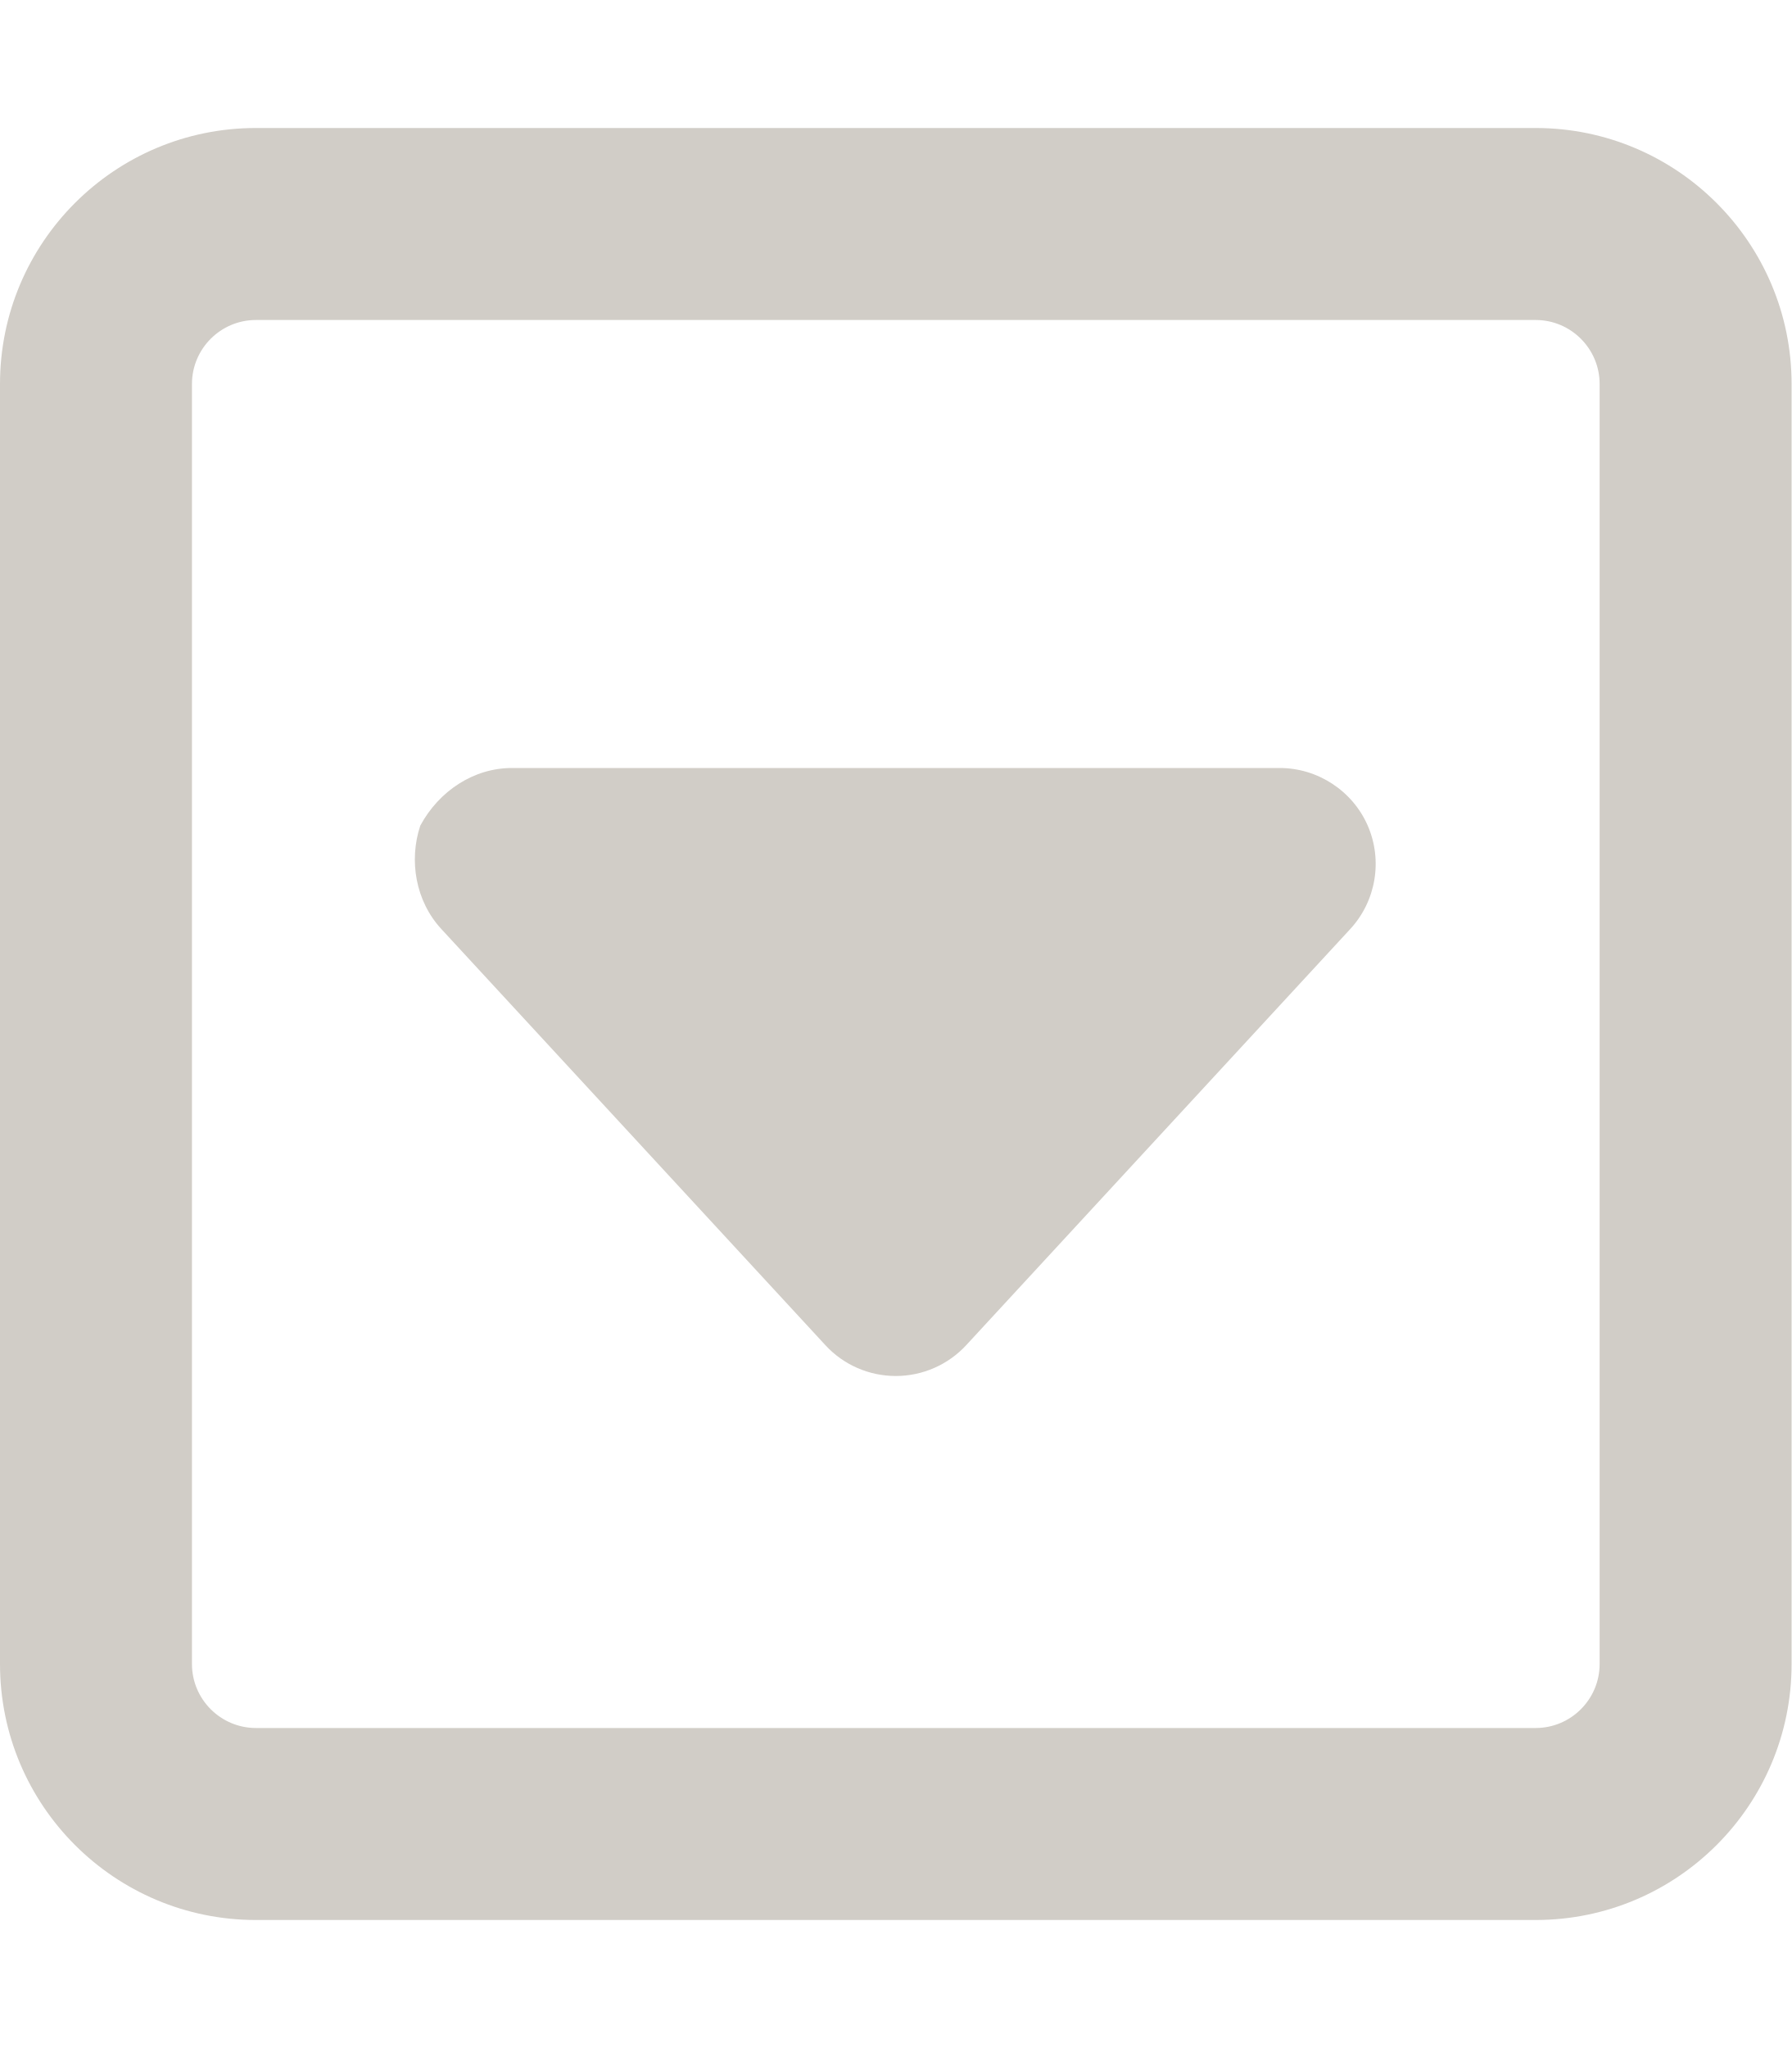
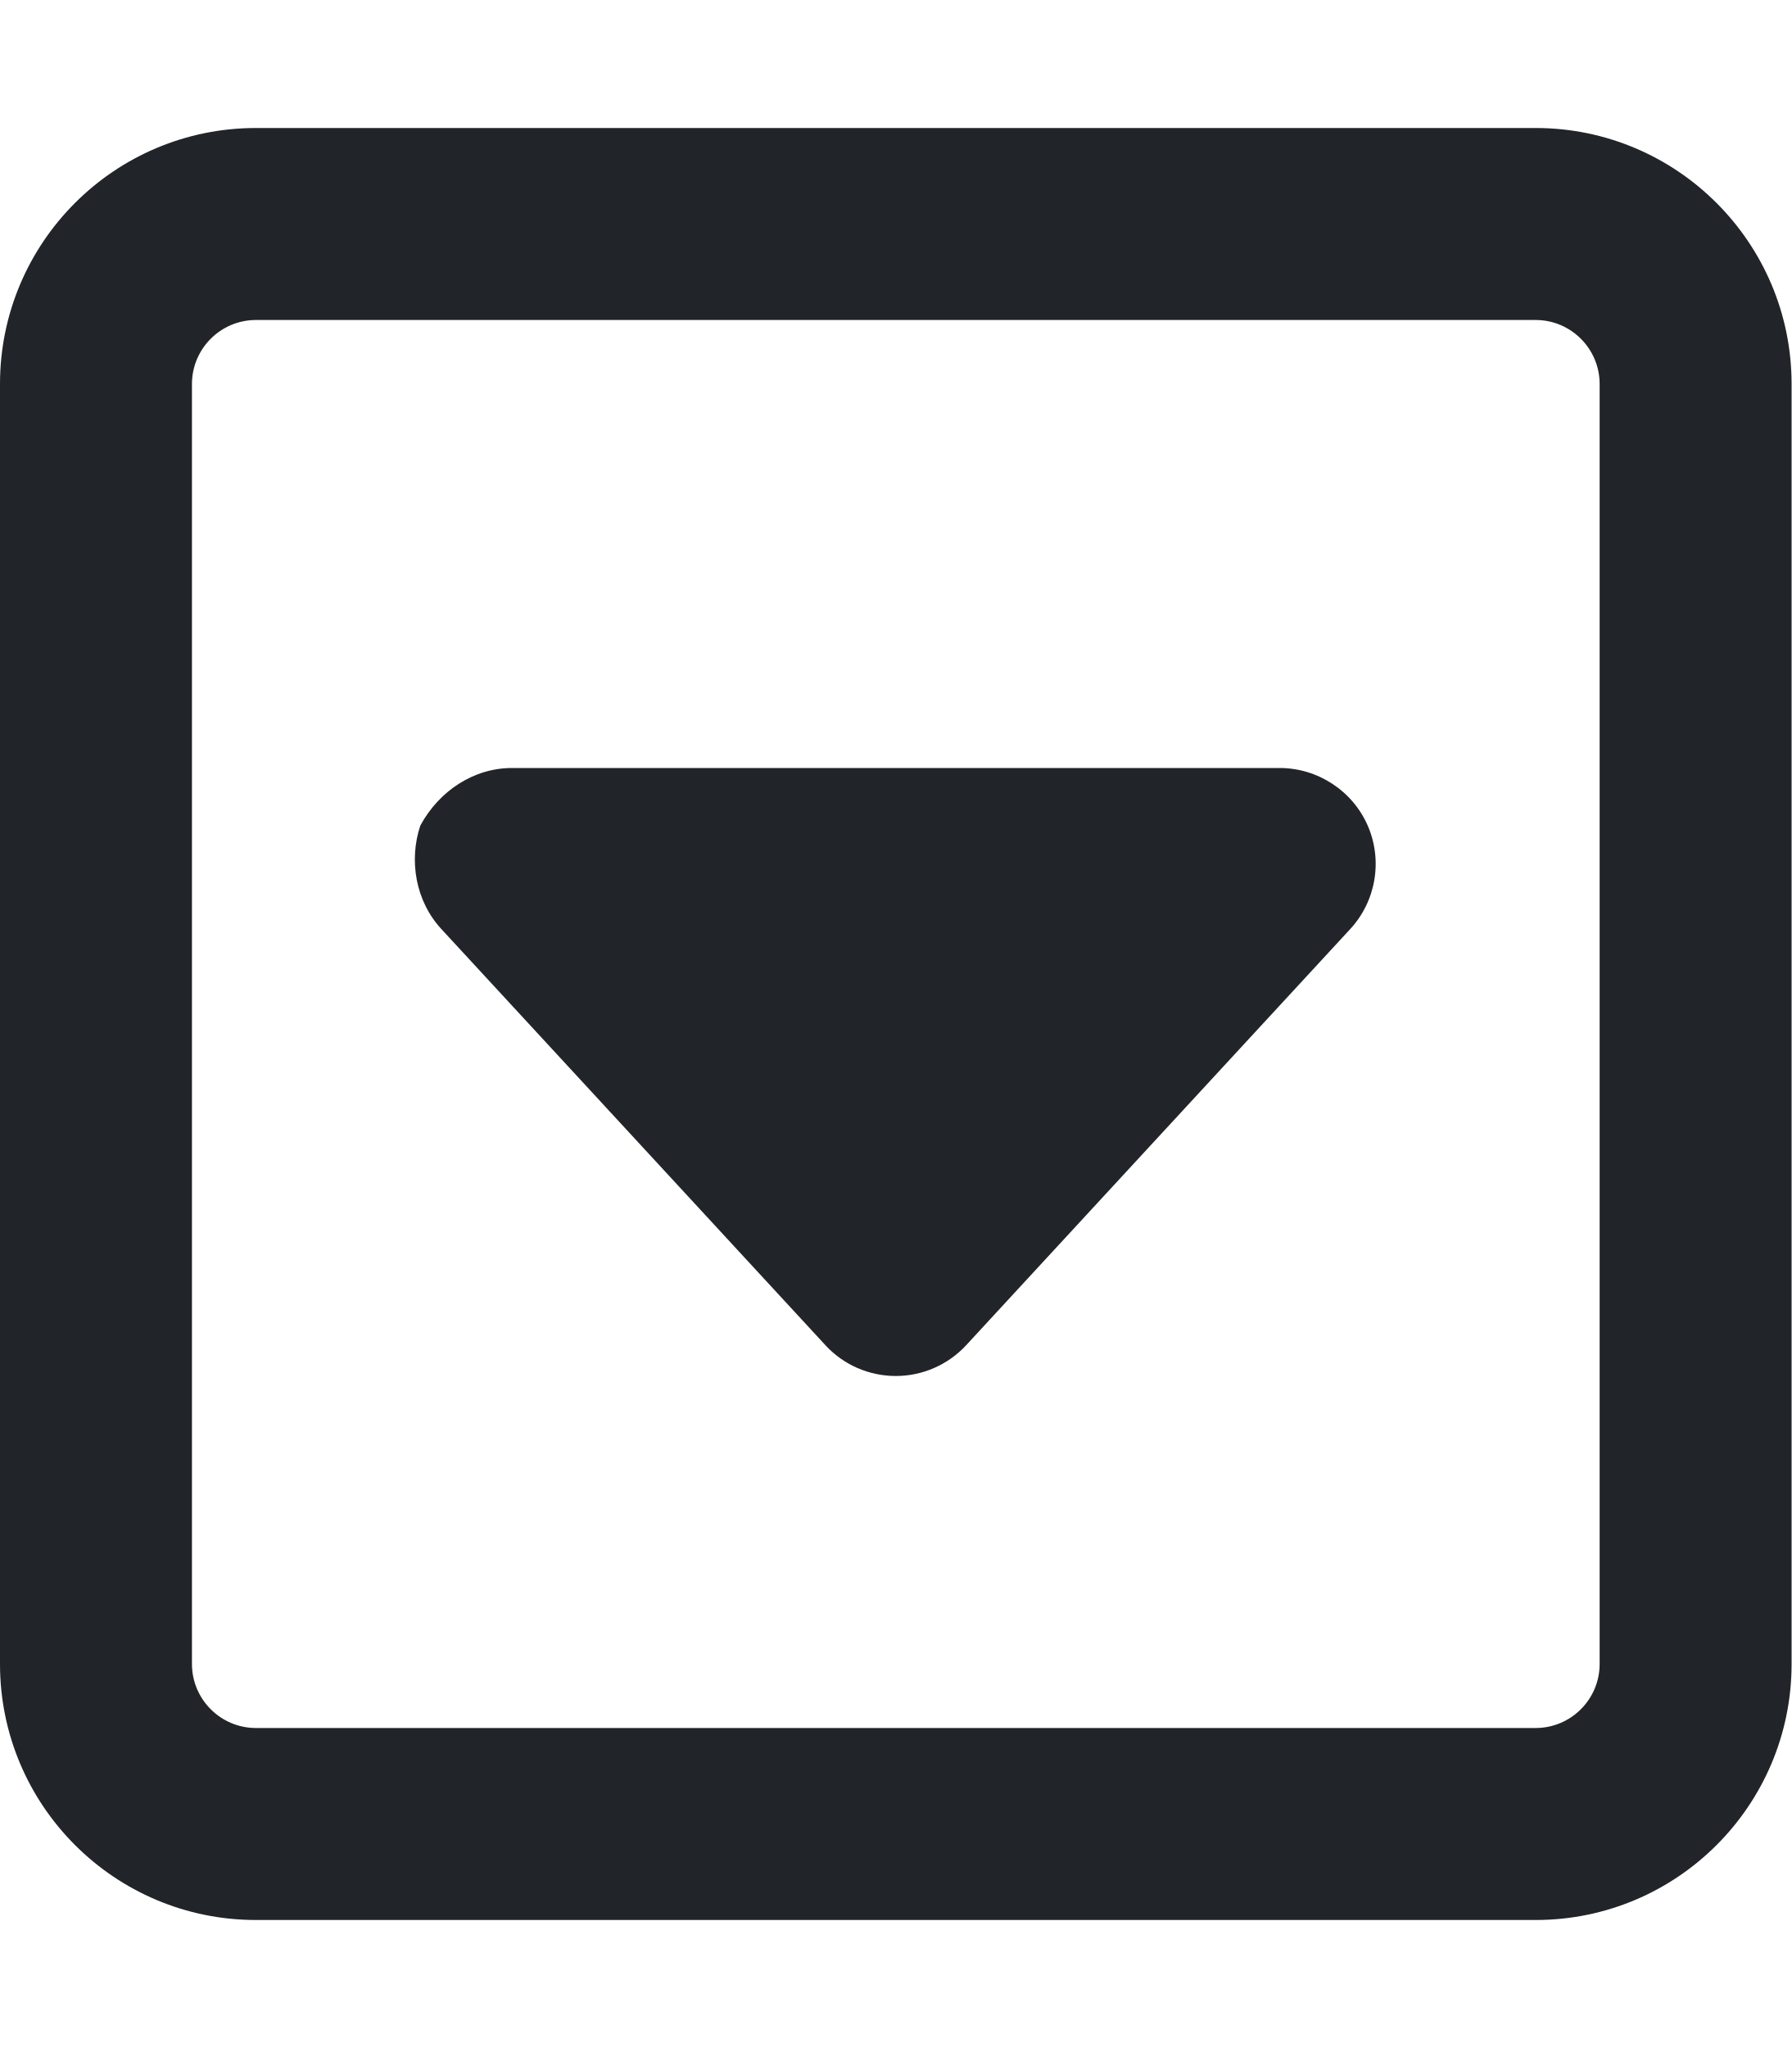
<svg xmlns="http://www.w3.org/2000/svg" viewBox="0 0 448 512">
-   <path d="M320 192H128C118.5 192 109.8 197.7 105.1 206.4C102.2 215.1 103.9 225.3 110.4 232.3l96 104C210.9 341.2 217.3 344 224 344s13.09-2.812 17.62-7.719l96-104c6.469-7 8.188-17.19 4.375-25.91C338.2 197.7 329.5 192 320 192zM384 32H64C28.65 32 0 60.66 0 96v320c0 35.34 28.65 64 64 64h320c35.35 0 64-28.66 64-64V96C448 60.66 419.3 32 384 32zM400 416c0 8.82-7.178 16-16 16H64c-8.822 0-16-7.18-16-16V96c0-8.82 7.178-16 16-16h320c8.822 0 16 7.18 16 16V416z" style="fill: rgb(209, 205, 199);" />
+   <path d="M320 192H128C118.5 192 109.8 197.7 105.1 206.4C102.2 215.1 103.9 225.3 110.4 232.3l96 104C210.9 341.2 217.3 344 224 344s13.09-2.812 17.62-7.719l96-104c6.469-7 8.188-17.19 4.375-25.91C338.2 197.7 329.5 192 320 192zM384 32H64C28.65 32 0 60.66 0 96v320c0 35.34 28.65 64 64 64h320c35.35 0 64-28.66 64-64V96C448 60.66 419.3 32 384 32zM400 416c0 8.82-7.178 16-16 16H64c-8.822 0-16-7.18-16-16V96c0-8.82 7.178-16 16-16h320c8.822 0 16 7.18 16 16V416z" style="fill: rgb(33, 37, 41);" />
</svg>
